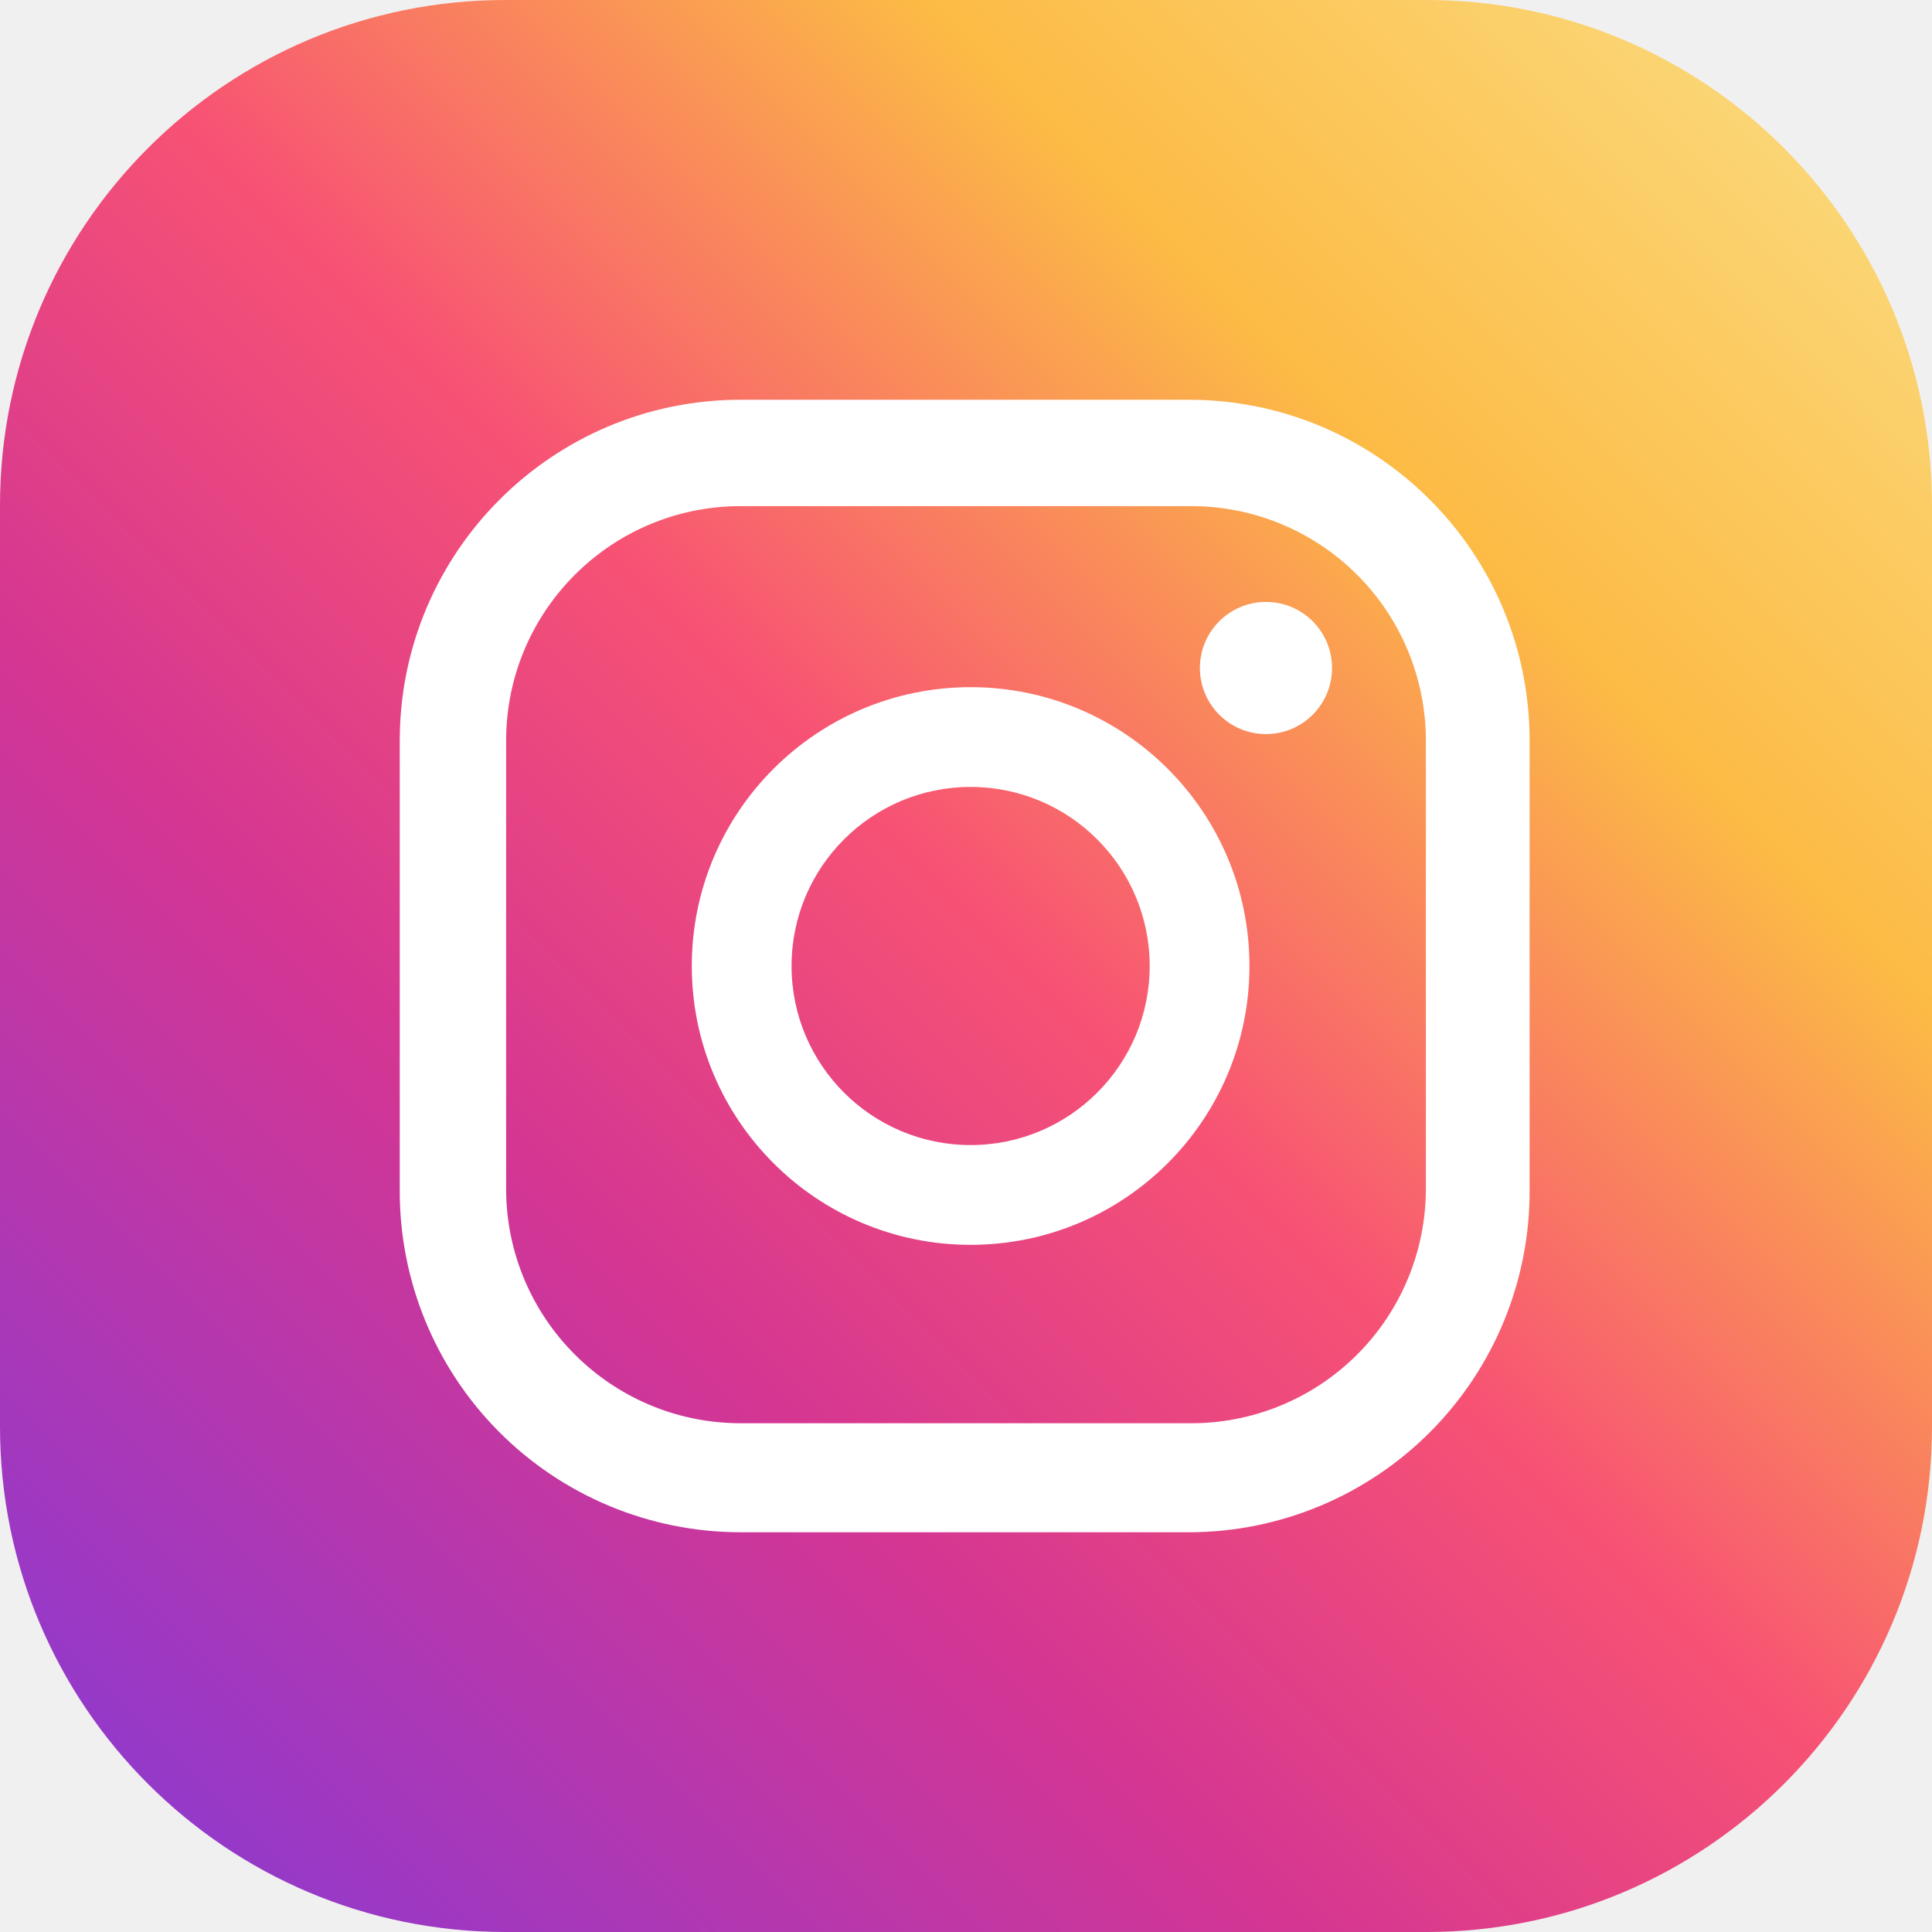
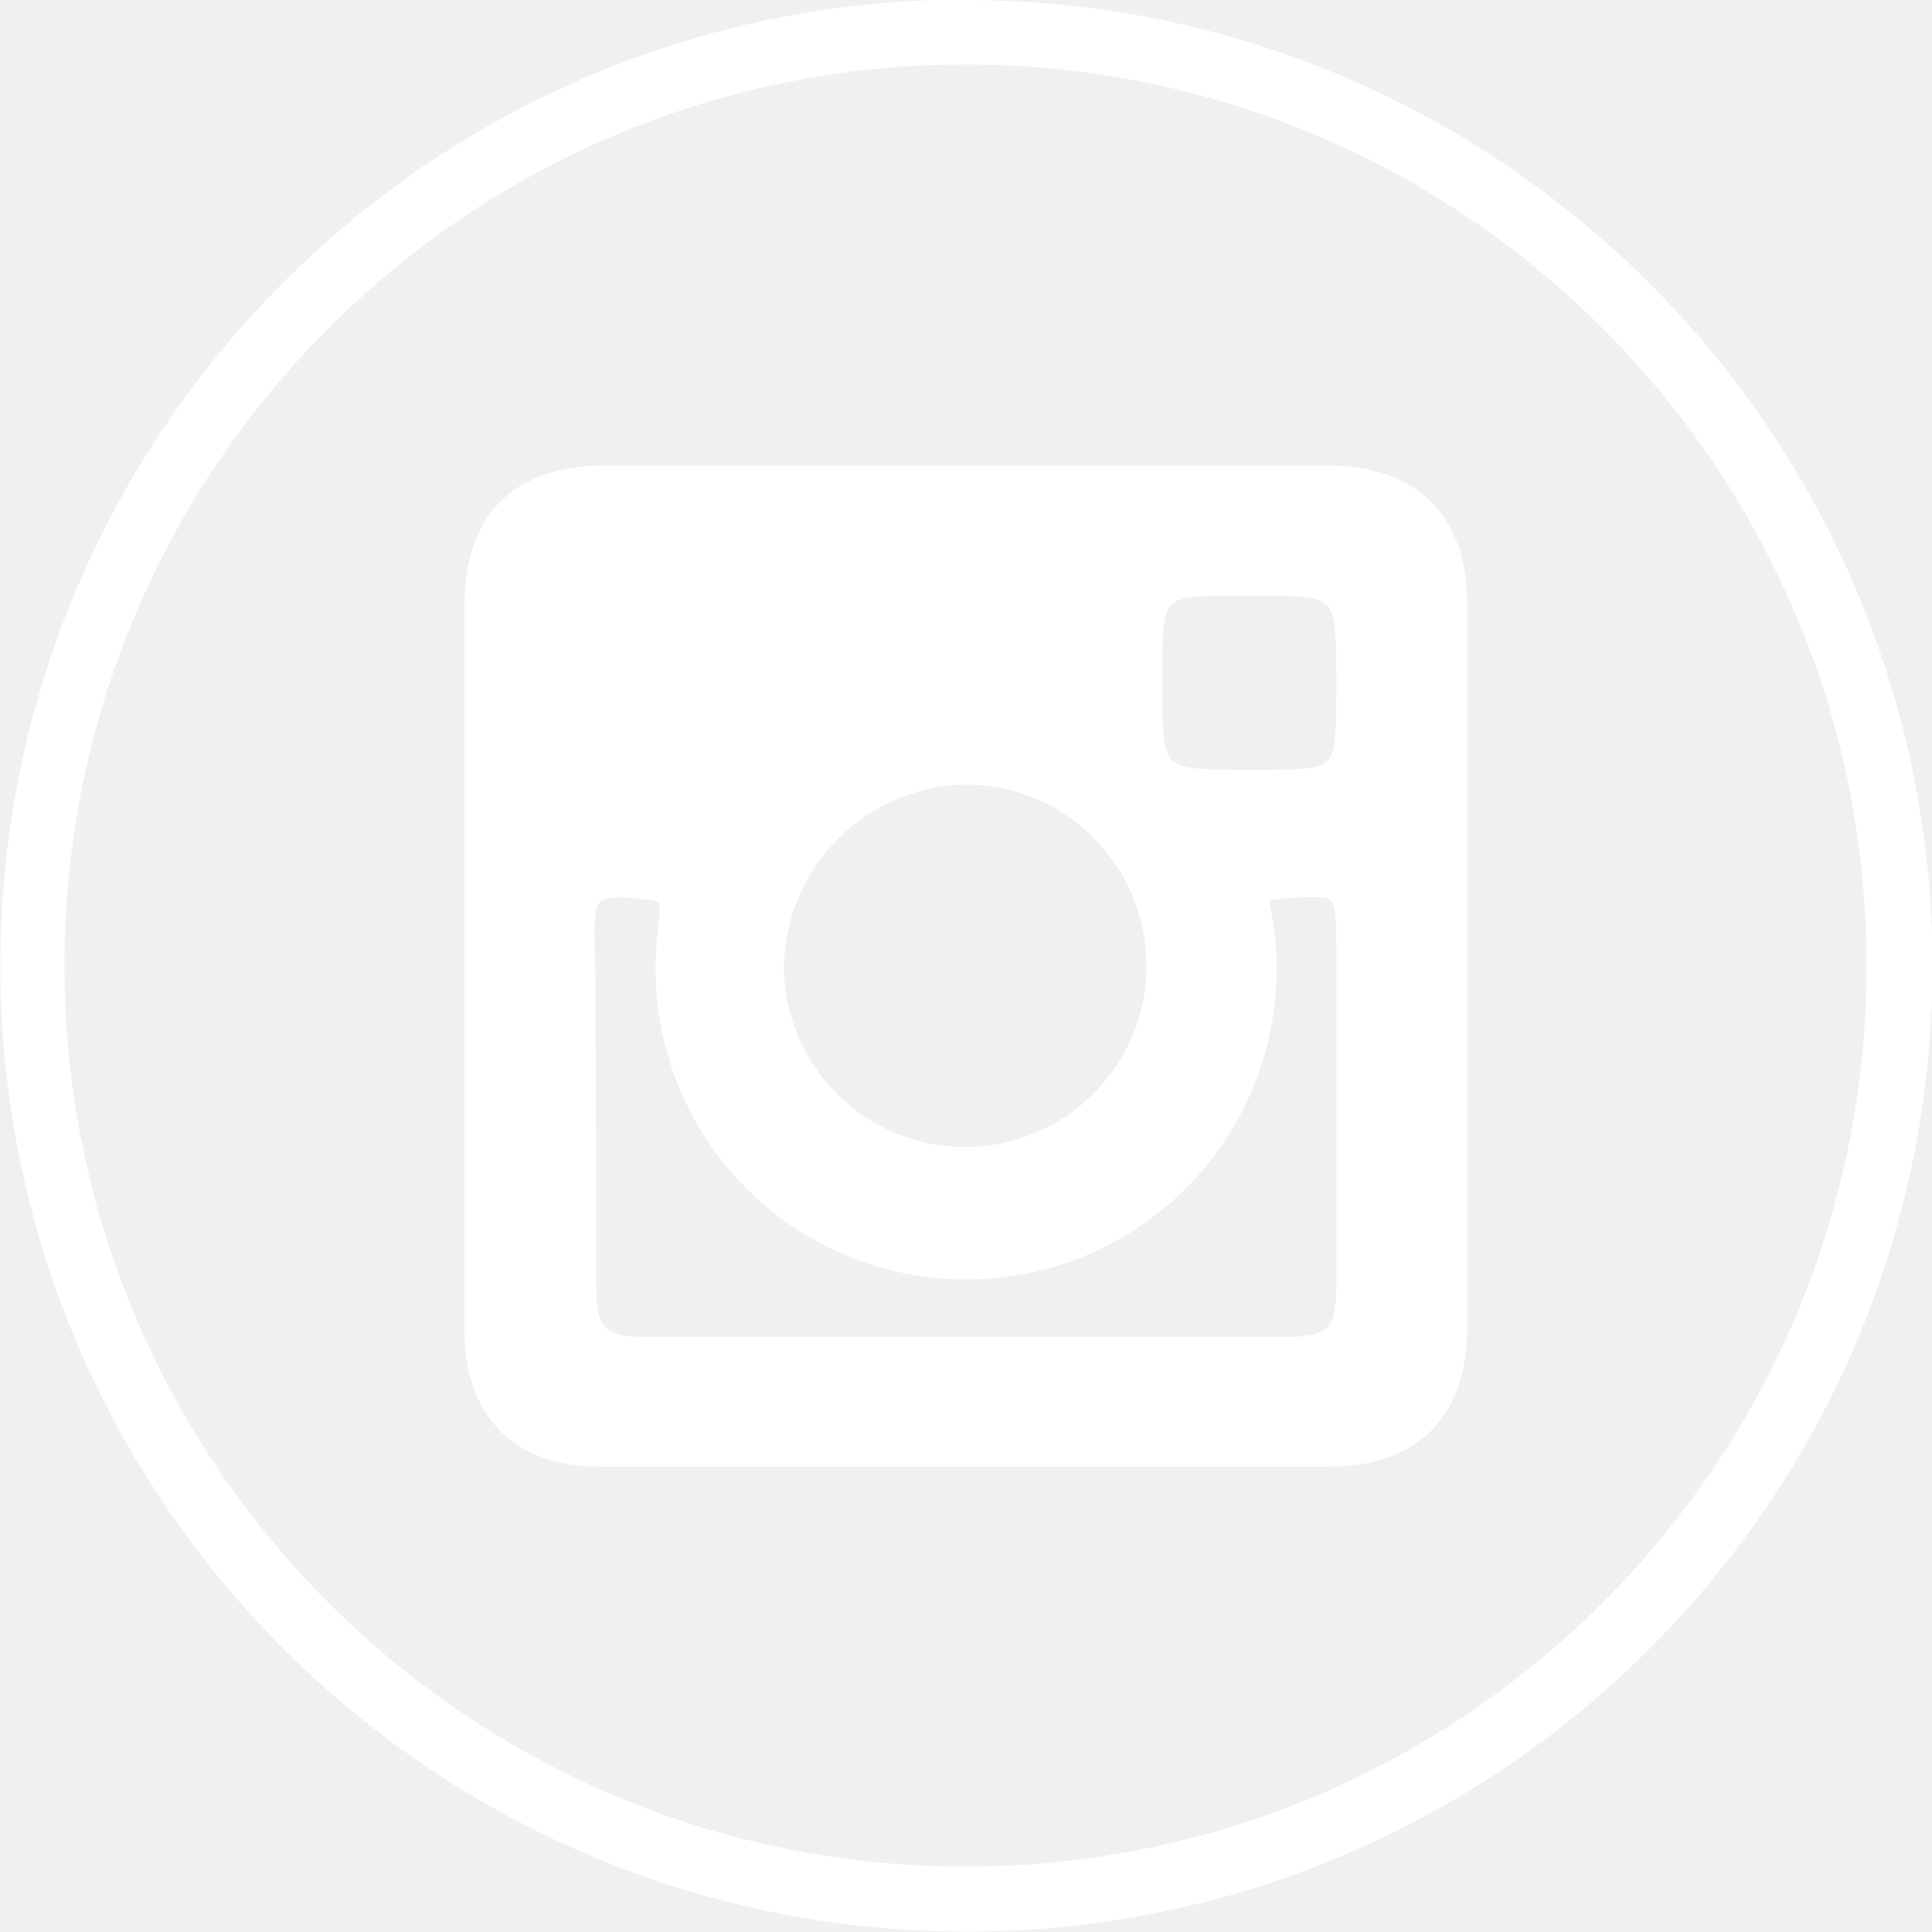
- <svg xmlns="http://www.w3.org/2000/svg" viewBox="0 0 29.24 29.24">
+ <svg xmlns="http://www.w3.org/2000/svg" viewBox="0 0 104.87 104.89">
  <defs>
-     <style>.cls-1{fill:url(#Degradado_sin_nombre_3);}.cls-2{fill:#fff;}</style>
-     <linearGradient id="Degradado_sin_nombre_3" x1="129.17" y1="-161.31" x2="166.99" y2="-123.49" gradientTransform="translate(-129.47 161.01)" gradientUnits="userSpaceOnUse">
-       <stop offset="0" stop-color="#fbe18a" />
-       <stop offset="0.21" stop-color="#fcbb45" />
-       <stop offset="0.38" stop-color="#f75274" />
-       <stop offset="0.52" stop-color="#d53692" />
-       <stop offset="0.74" stop-color="#8f39ce" />
-       <stop offset="1" stop-color="#5b4fe9" />
-     </linearGradient>
+     <style>.cls-1,.cls-2{fill:#fff;stroke:#fff;stroke-miterlimit:10;}.cls-2{fill-rule:evenodd;}</style>
  </defs>
  <g id="Capa_2" data-name="Capa 2">
-     <g id="ELEMENTS">
-       <rect class="cls-1" width="29.24" height="29.24" rx="7.65" transform="translate(29.24 0) rotate(90)" />
-       <path class="cls-2" d="M19.16,9.11a1,1,0,1,0,1,1A1,1,0,0,0,19.16,9.11Z" />
-       <path class="cls-2" d="M14.69,10.4a4.22,4.22,0,1,0,4.22,4.22A4.22,4.22,0,0,0,14.69,10.4Zm0,6.93a2.71,2.71,0,1,1,2.71-2.71A2.71,2.71,0,0,1,14.69,17.33Z" />
-       <path class="cls-2" d="M18,23.19H11.2A5.16,5.16,0,0,1,6.05,18V11.2A5.16,5.16,0,0,1,11.2,6.05H18a5.16,5.16,0,0,1,5.15,5.15V18A5.16,5.16,0,0,1,18,23.19ZM11.2,7.66A3.55,3.55,0,0,0,7.66,11.2V18a3.55,3.55,0,0,0,3.54,3.54H18A3.55,3.55,0,0,0,21.58,18V11.2A3.55,3.55,0,0,0,18,7.66Z" />
+     <g id="Capa_1-2" data-name="Capa 1">
+       <path class="cls-1" d="M52.42,3A49.42,49.42,0,1,1,3,52.45,49.42,49.42,0,0,1,52.42,3m0-2.53a51.95,51.95,0,1,0,52,52A52,52,0,0,0,52.42.5Z" />
+       <path class="cls-2" d="M72.09,25.78H32.8c-4.67,0-7.09,2.49-7.09,7.14V72.13c0,4.52,2.49,7,6.86,7H72.09c4.56,0,7.06-2.46,7.06-7V32.76C79.15,28.27,76.65,25.78,72.09,25.78Zm-4.33,6.06c5.29,0,5.29,0,5.29,5.29s0,5.16-5.2,5.16-5.25,0-5.25-5.25S62.6,31.84,67.76,31.84ZM52.47,42.09A10.34,10.34,0,1,1,42.06,52.35,10.57,10.57,0,0,1,52.47,42.09ZM73.05,69.9c0,2.49-.69,3.18-3.17,3.18H35c-2.44,0-3.13-.69-3.13-3.18,0-6.45,0-13-.09-19.48,0-1.84.5-2.24,2.21-2.19,2.44.21,2.48.09,2.21,2.49A16.36,16.36,0,1,0,68.5,49.43c-.19-1,0-1.11.87-1.11,3.68-.3,3.68-.34,3.68,3.48Z" />
    </g>
  </g>
</svg>
